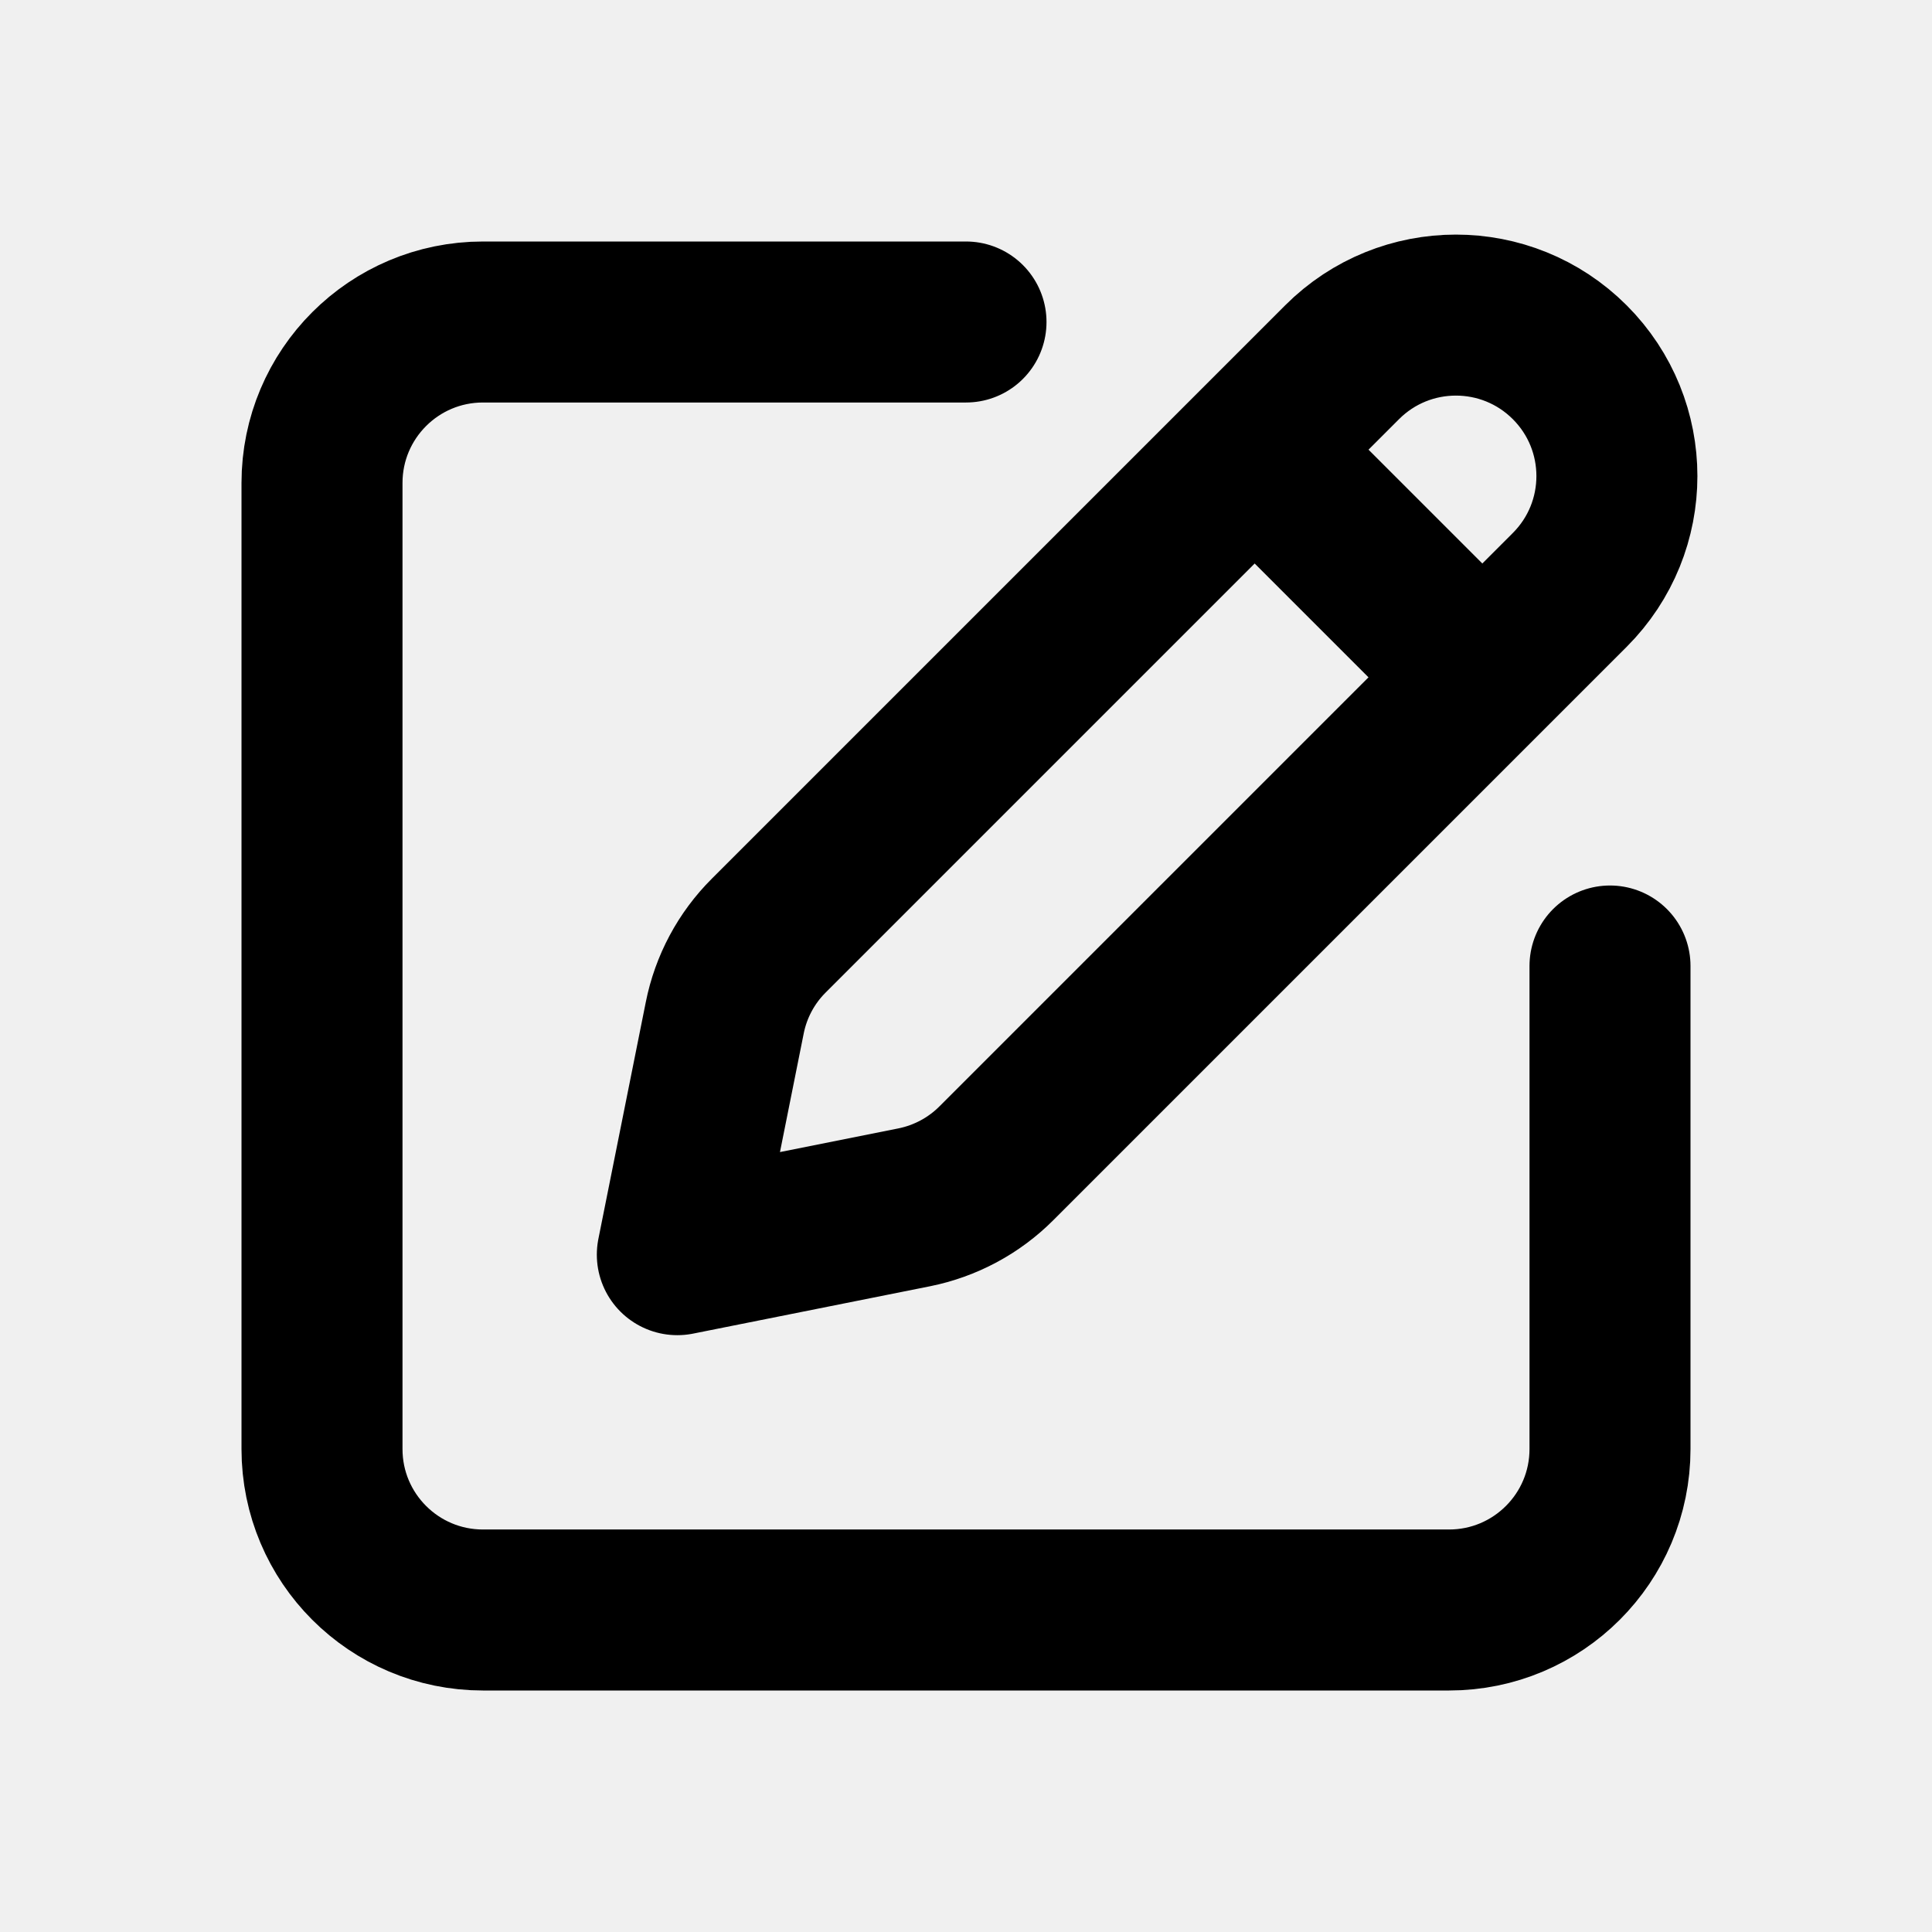
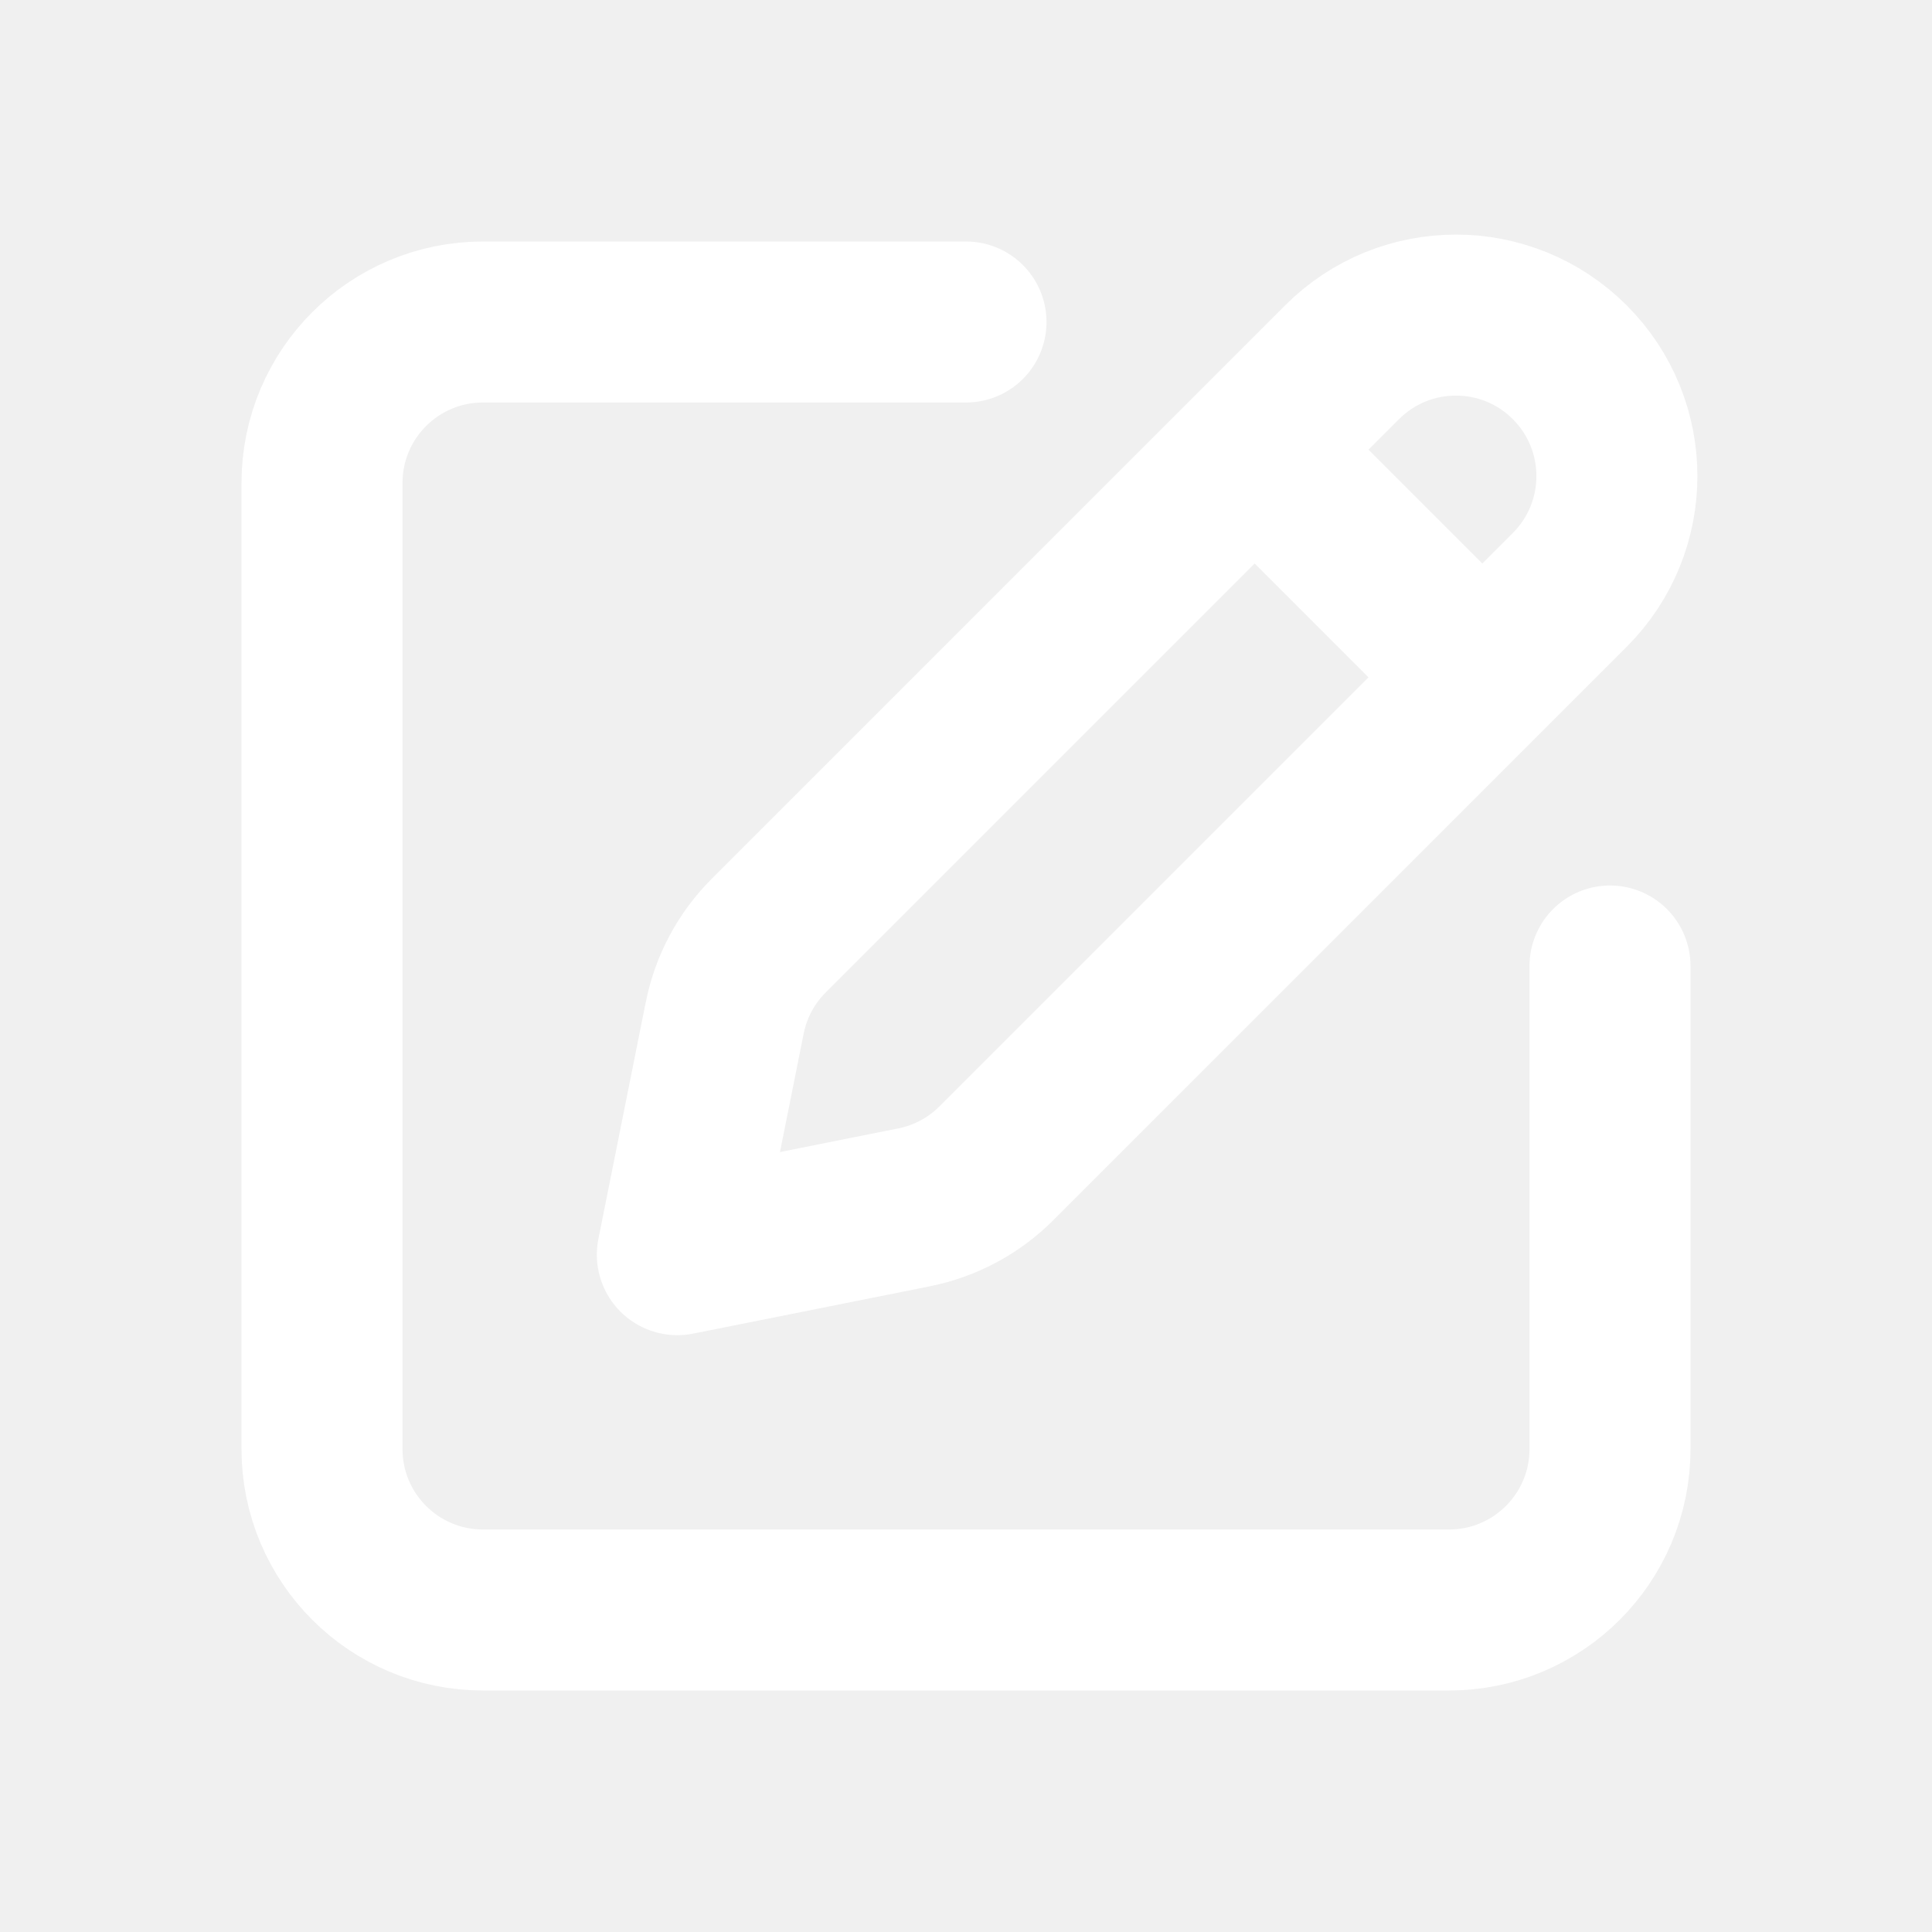
<svg xmlns="http://www.w3.org/2000/svg" width="800px" height="800px" viewBox="0 0 24 24" fill="none">
-   <path d="M12 4H6C4.895 4 4 4.895 4 6V18C4 19.105 4.895 20 6 20H18C19.105 20 20 19.105 20 18V12M18.414 8.414L19.5 7.328C20.281 6.547 20.281 5.281 19.5 4.5C18.719 3.719 17.453 3.719 16.672 4.5L15.586 5.586M18.414 8.414L12.378 14.45C12.099 14.73 11.743 14.92 11.356 14.998L8.414 15.586L9.003 12.644C9.08 12.257 9.27 11.901 9.55 11.622L15.586 5.586M18.414 8.414L15.586 5.586" stroke="#000000" stroke-width="2" stroke-linecap="round" stroke-linejoin="round" />
+   <path d="M12 4H6C4.895 4 4 4.895 4 6V18C4 19.105 4.895 20 6 20H18C19.105 20 20 19.105 20 18V12M18.414 8.414L19.5 7.328C20.281 6.547 20.281 5.281 19.5 4.5C18.719 3.719 17.453 3.719 16.672 4.5L15.586 5.586M18.414 8.414L12.378 14.45C12.099 14.73 11.743 14.92 11.356 14.998L8.414 15.586L9.003 12.644C9.08 12.257 9.27 11.901 9.55 11.622L15.586 5.586M18.414 8.414L15.586 5.586" stroke="#ffffff" stroke-width="2" stroke-linecap="round" stroke-linejoin="round" />
</svg>
